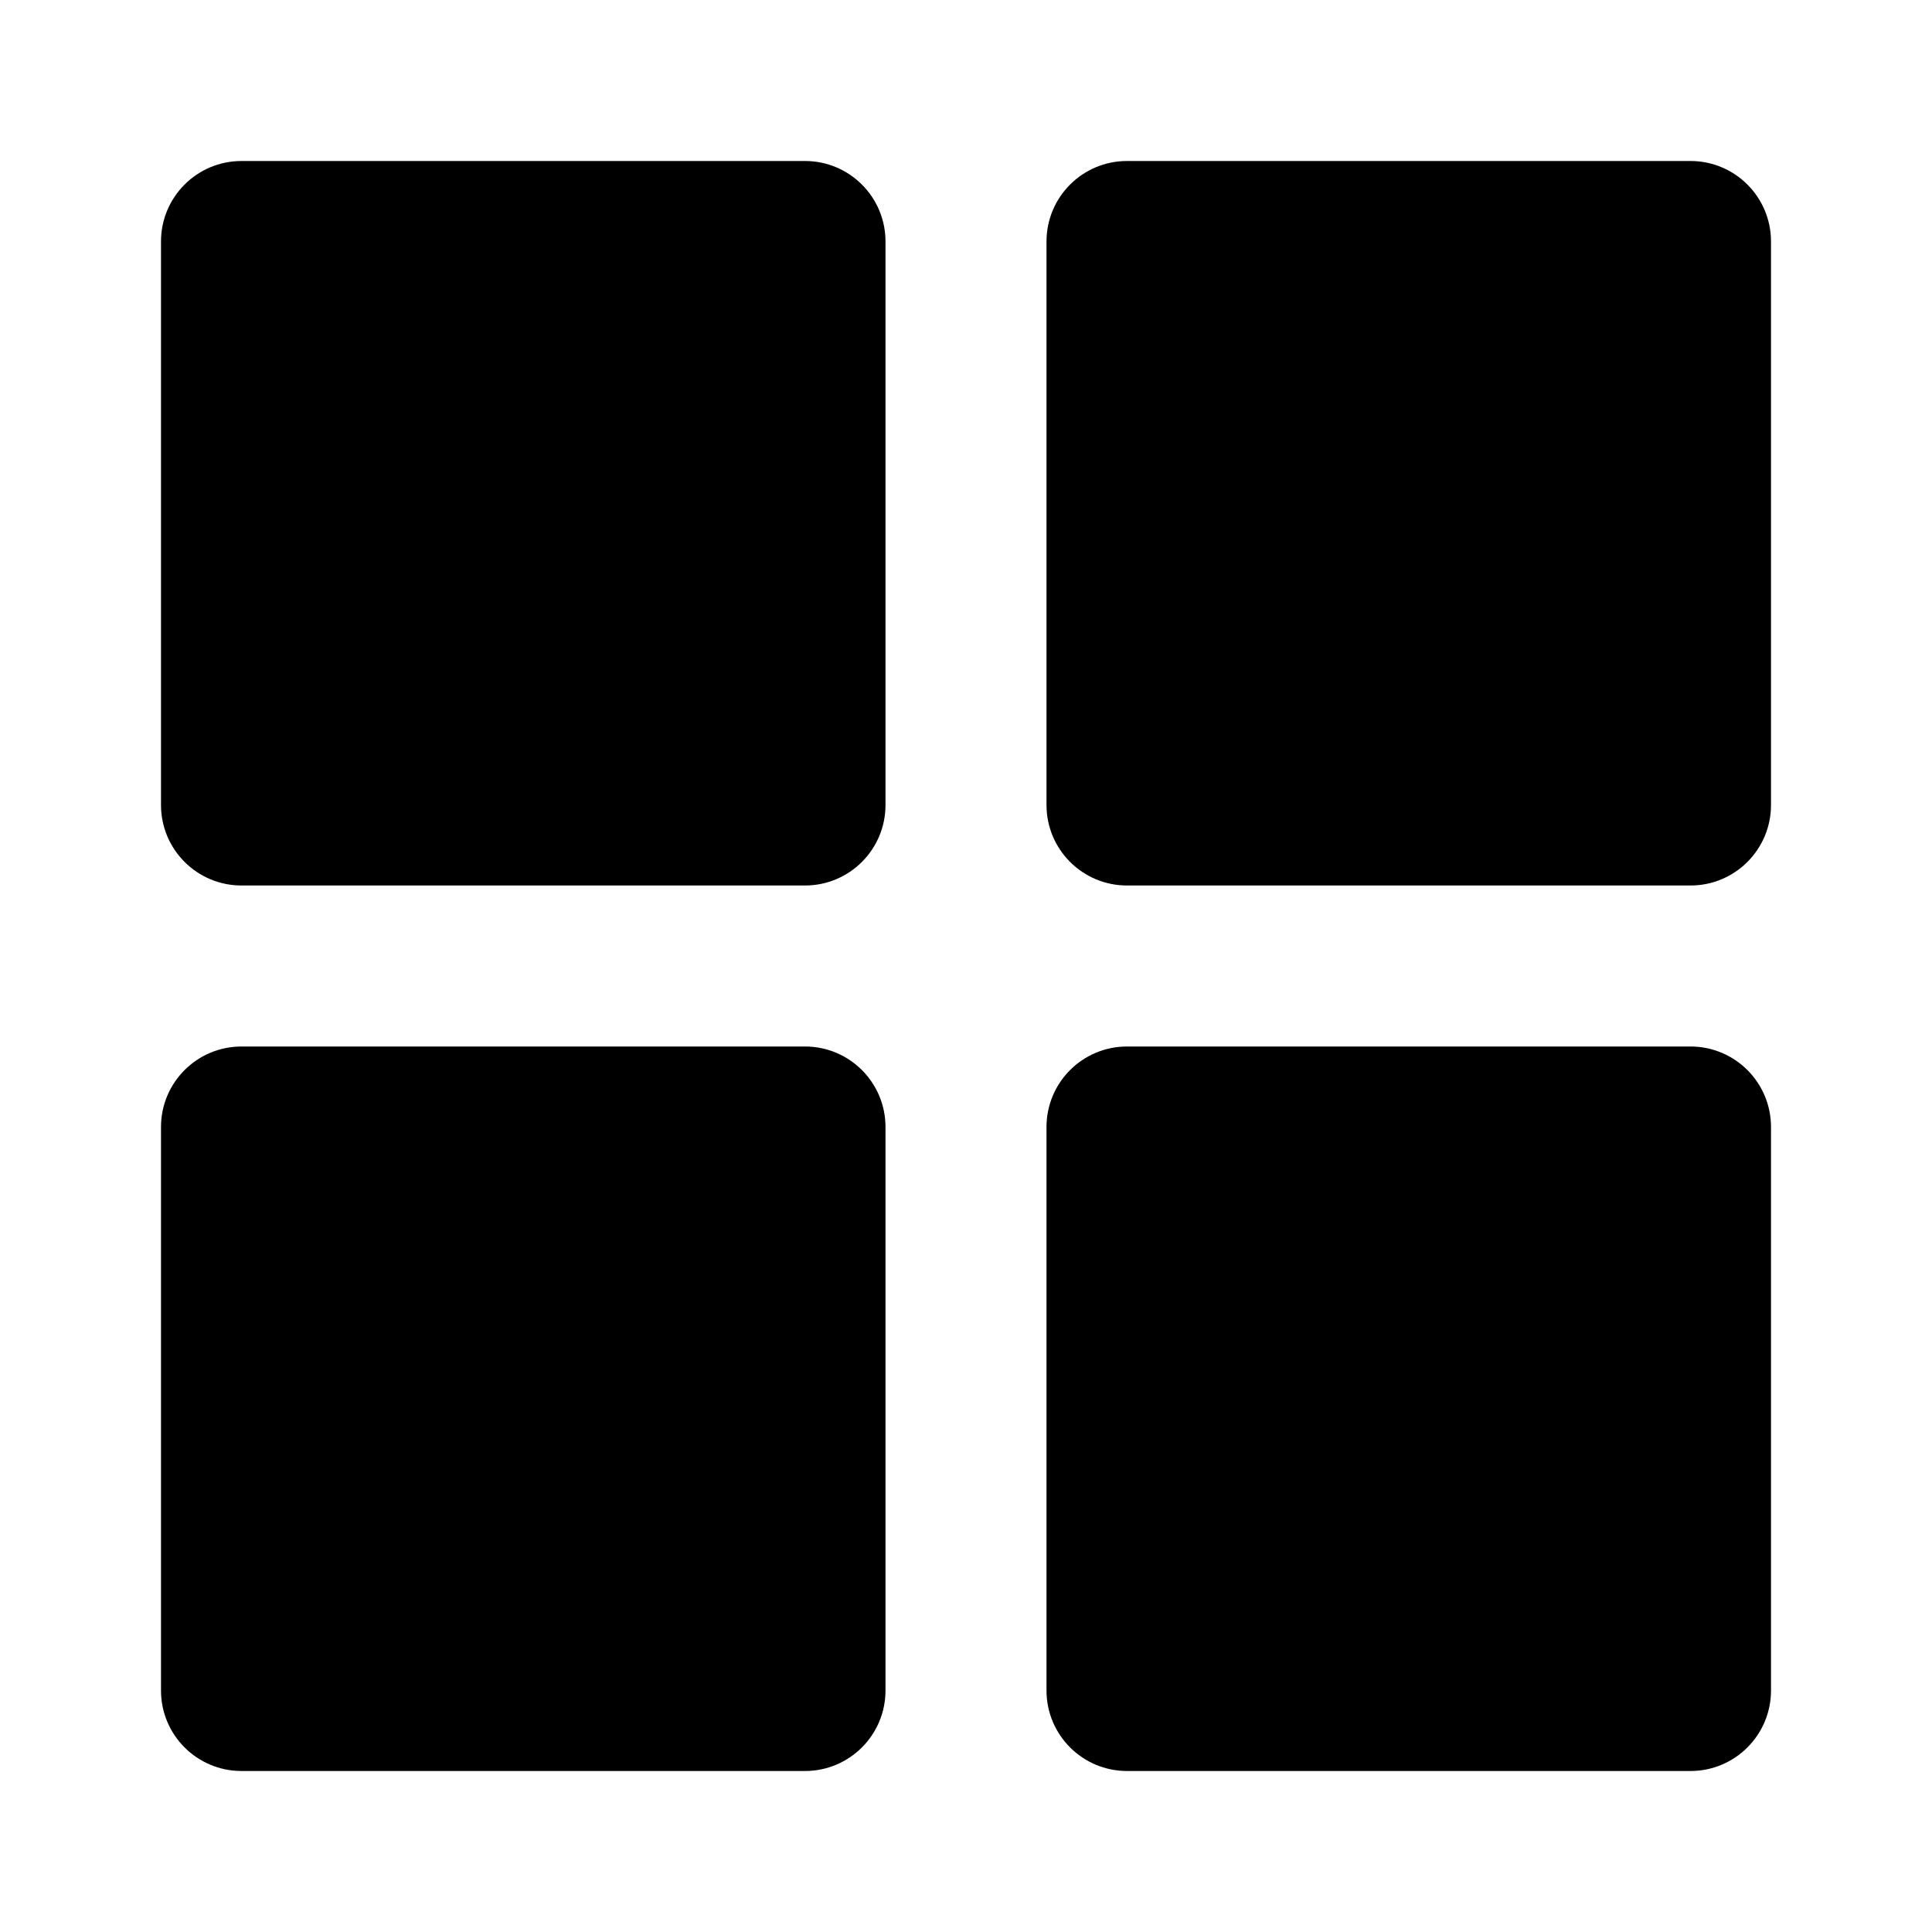
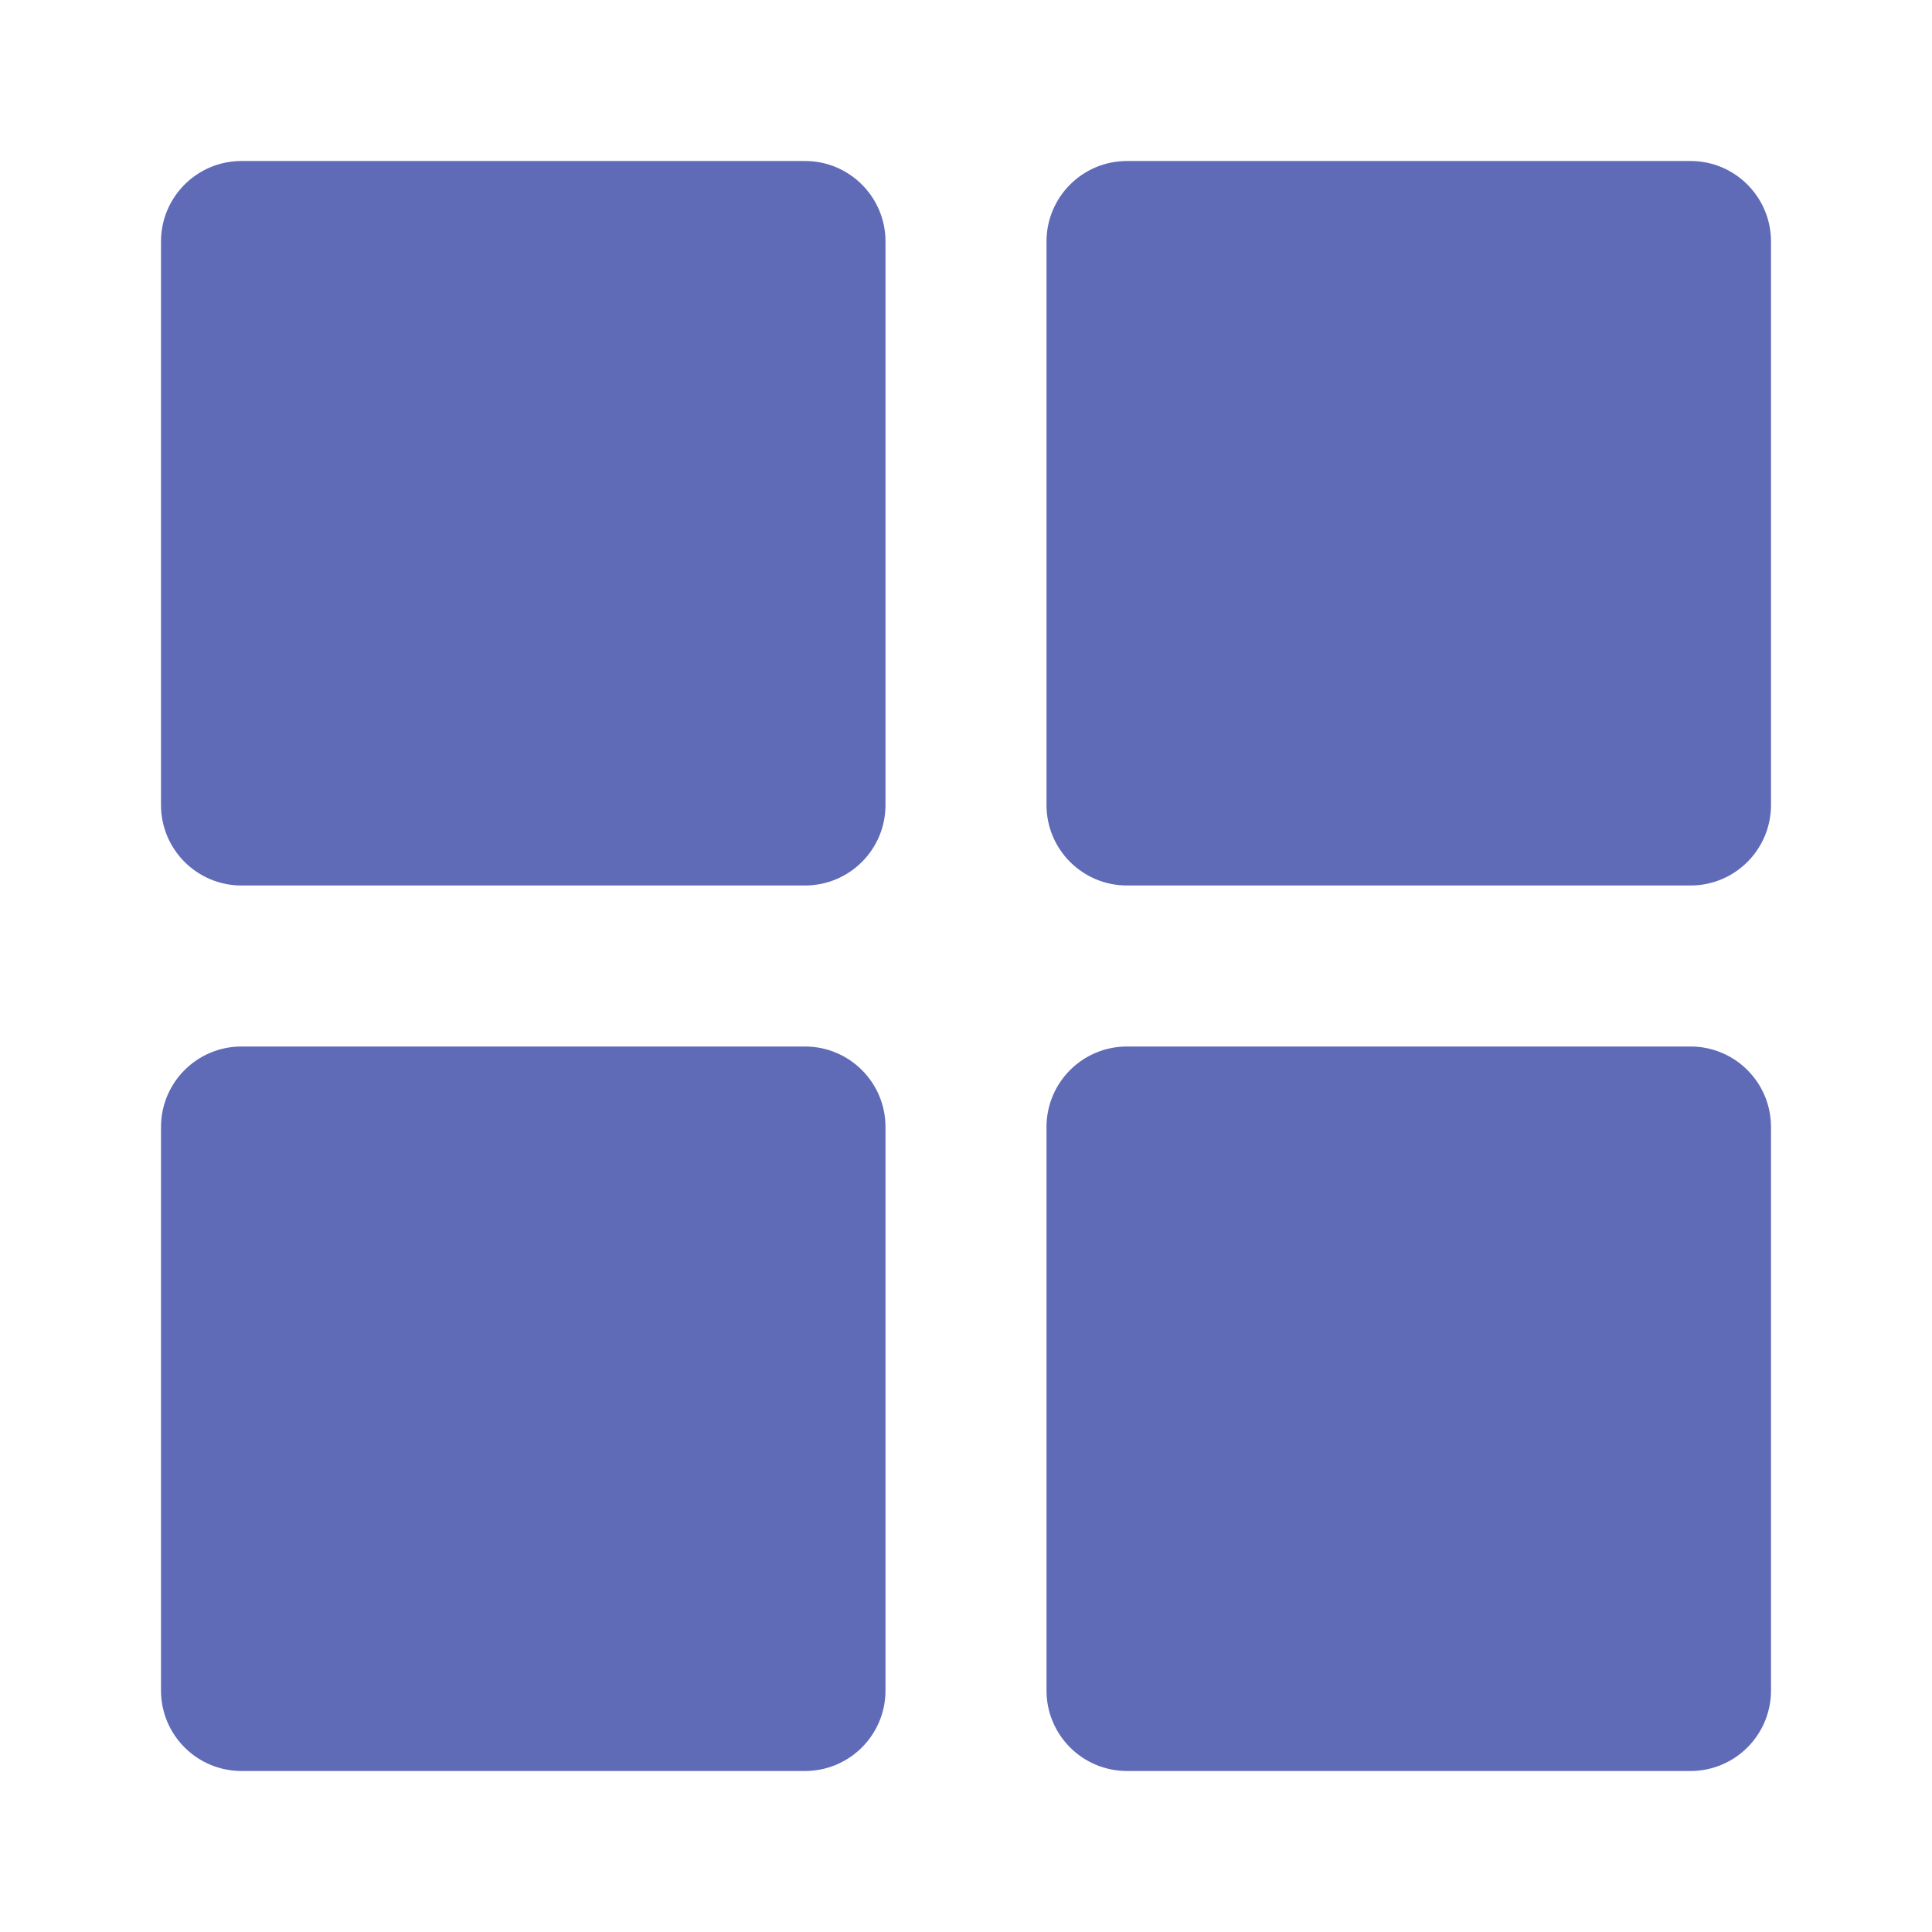
<svg xmlns="http://www.w3.org/2000/svg" width="800px" height="800px" viewBox="0 0 48 48">
  <g id="Layer_2" data-name="Layer 2">
    <g id="invisible_box" data-name="invisible box">
      <rect width="48" height="48" fill="none" />
    </g>
    <g id="Q3_icons" data-name="Q3 icons">
      <g>
-         <path d="M20,4H6A2,2,0,0,0,4,6V20a2,2,0,0,0,2,2H20a2,2,0,0,0,2-2V6A2,2,0,0,0,20,4Z" />
-         <path d="M42,4H28a2,2,0,0,0-2,2V20a2,2,0,0,0,2,2H42a2,2,0,0,0,2-2V6A2,2,0,0,0,42,4Z" />
-         <path d="M20,26H6a2,2,0,0,0-2,2V42a2,2,0,0,0,2,2H20a2,2,0,0,0,2-2V28A2,2,0,0,0,20,26Z" />
-         <path d="M42,26H28a2,2,0,0,0-2,2V42a2,2,0,0,0,2,2H42a2,2,0,0,0,2-2V28A2,2,0,0,0,42,26Z" />
+         <path d="M20,4H6A2,2,0,0,0,4,6V20a2,2,0,0,0,2,2H20a2,2,0,0,0,2-2V6A2,2,0,0,0,20,4Z" fill="#5f6bb7" />
+         <path d="M42,4H28a2,2,0,0,0-2,2V20a2,2,0,0,0,2,2H42a2,2,0,0,0,2-2V6A2,2,0,0,0,42,4Z" fill="#5f6bb7" />
+         <path d="M20,26H6a2,2,0,0,0-2,2V42a2,2,0,0,0,2,2H20a2,2,0,0,0,2-2V28A2,2,0,0,0,20,26Z" fill="#5f6bb7" />
+         <path d="M42,26H28a2,2,0,0,0-2,2V42a2,2,0,0,0,2,2H42a2,2,0,0,0,2-2V28A2,2,0,0,0,42,26Z" fill="#5f6bb7" />
      </g>
    </g>
  </g>
</svg>
